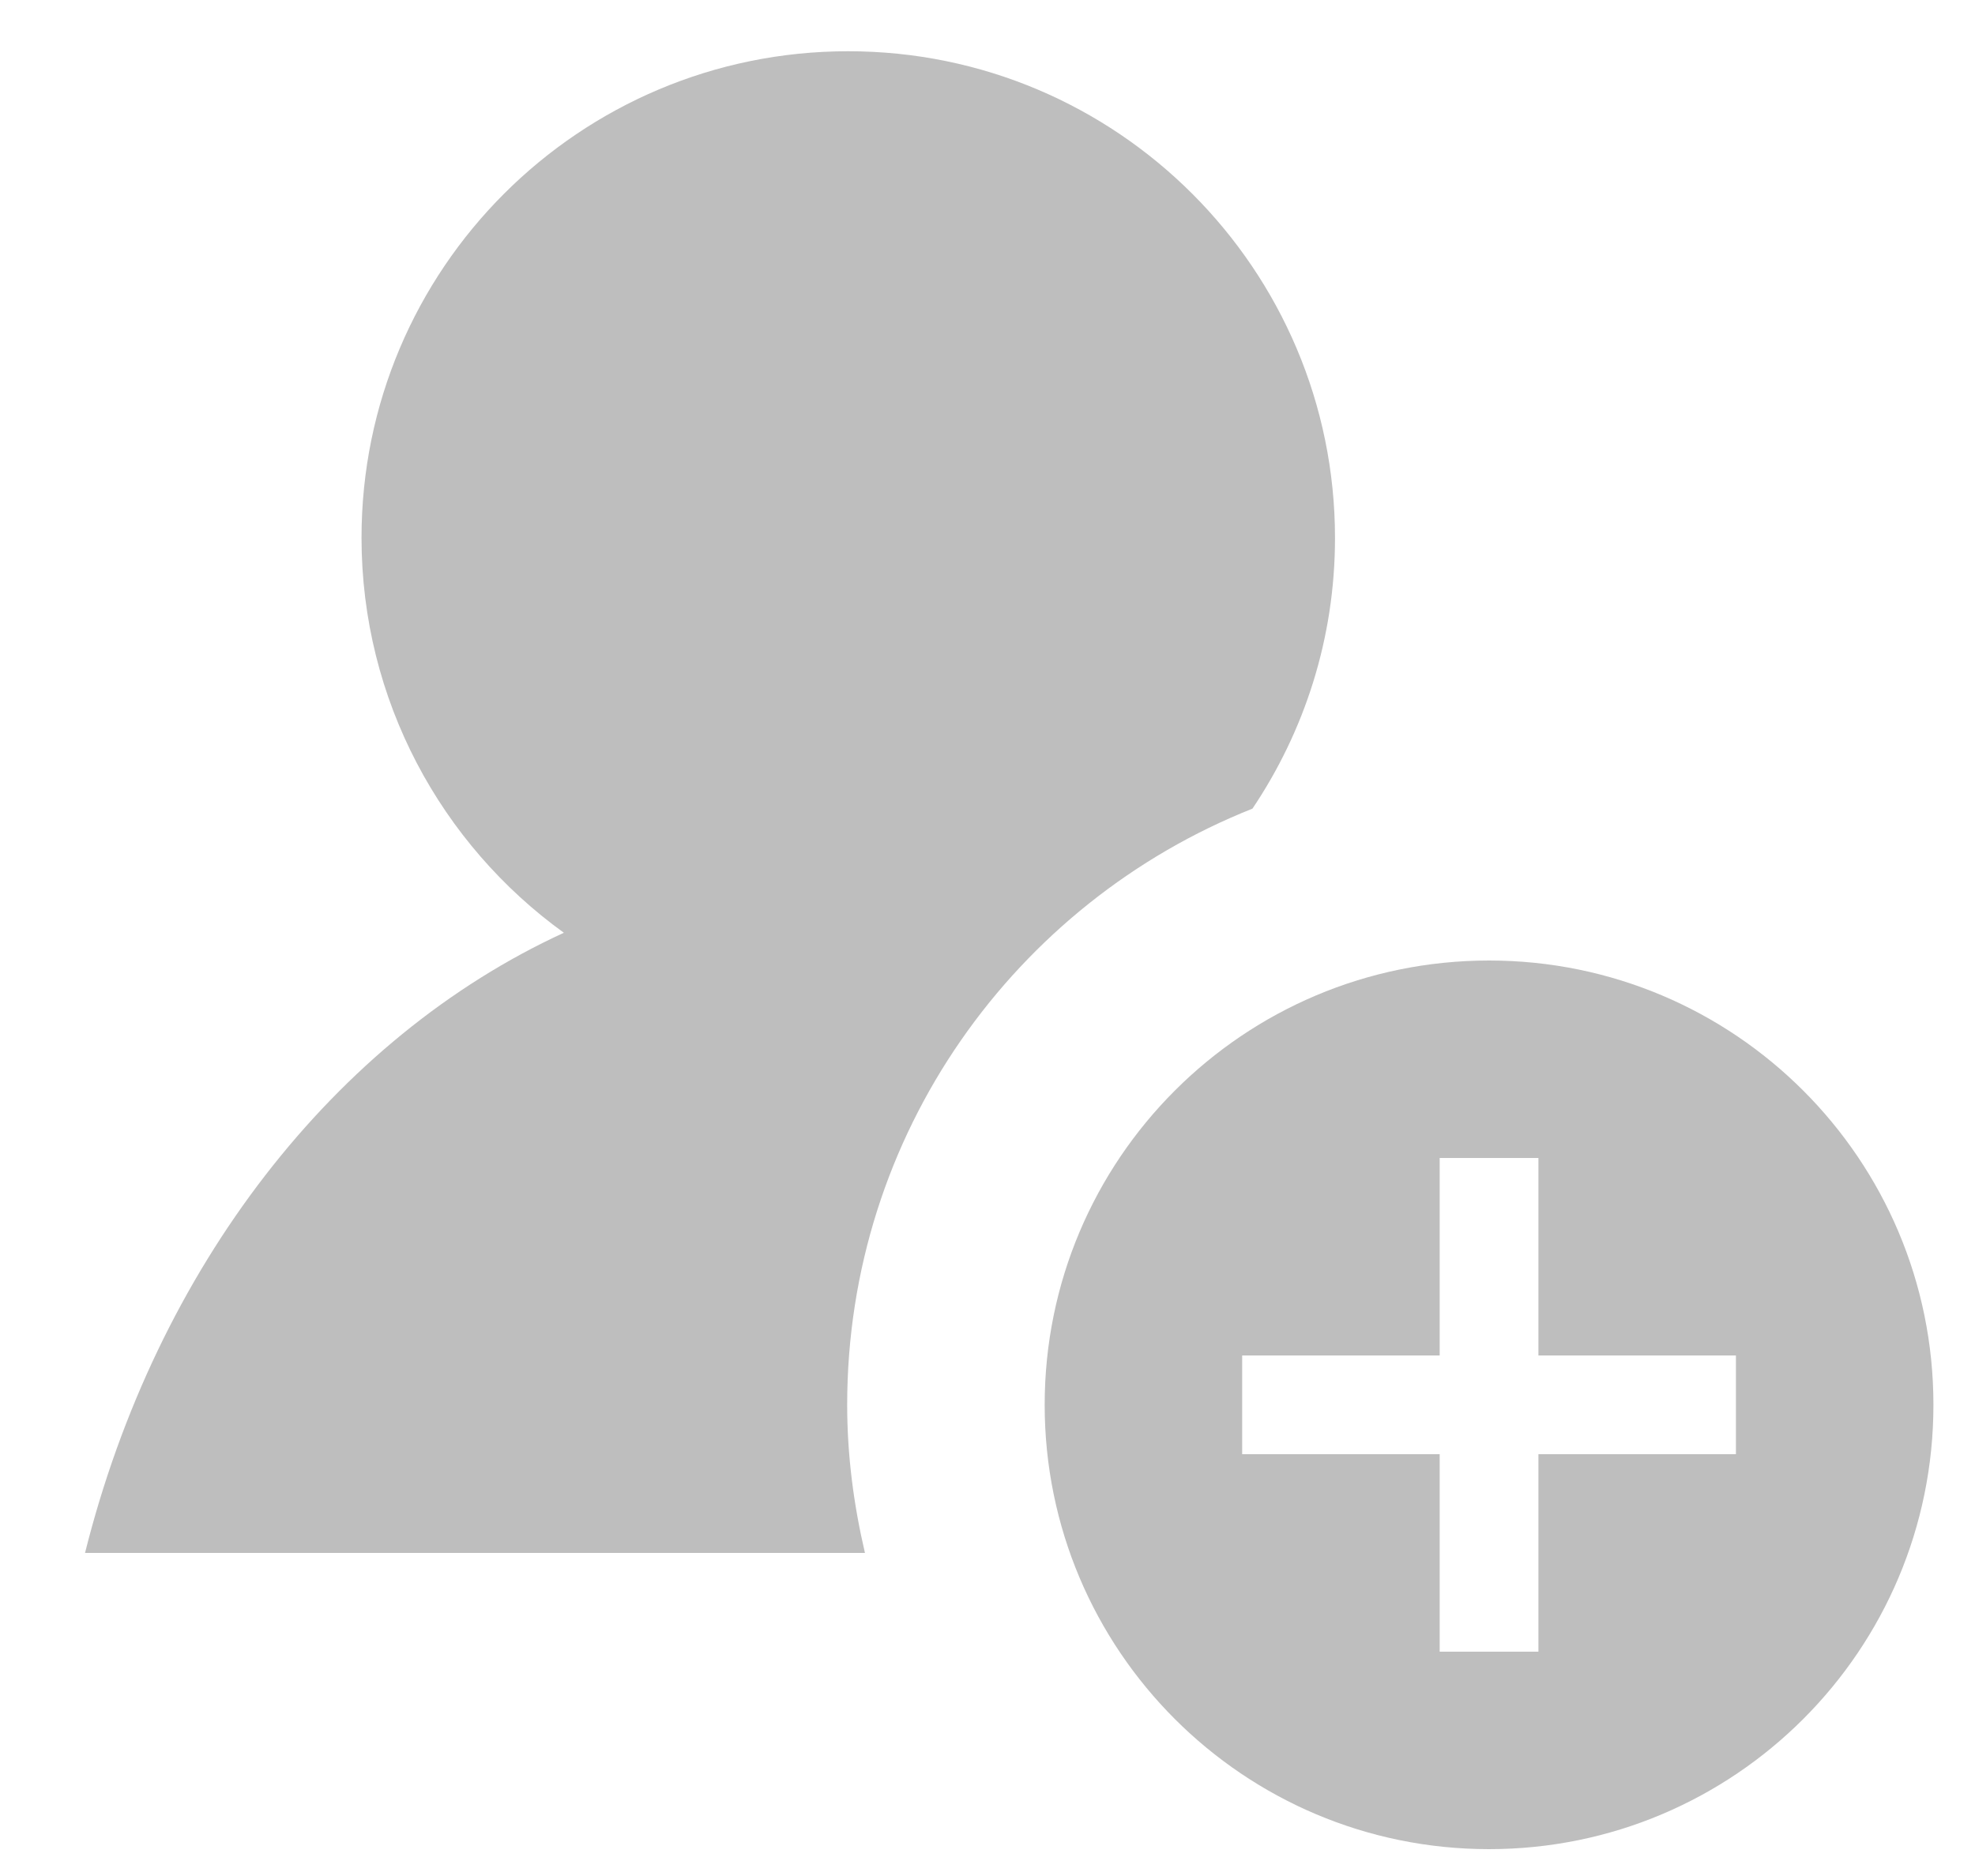
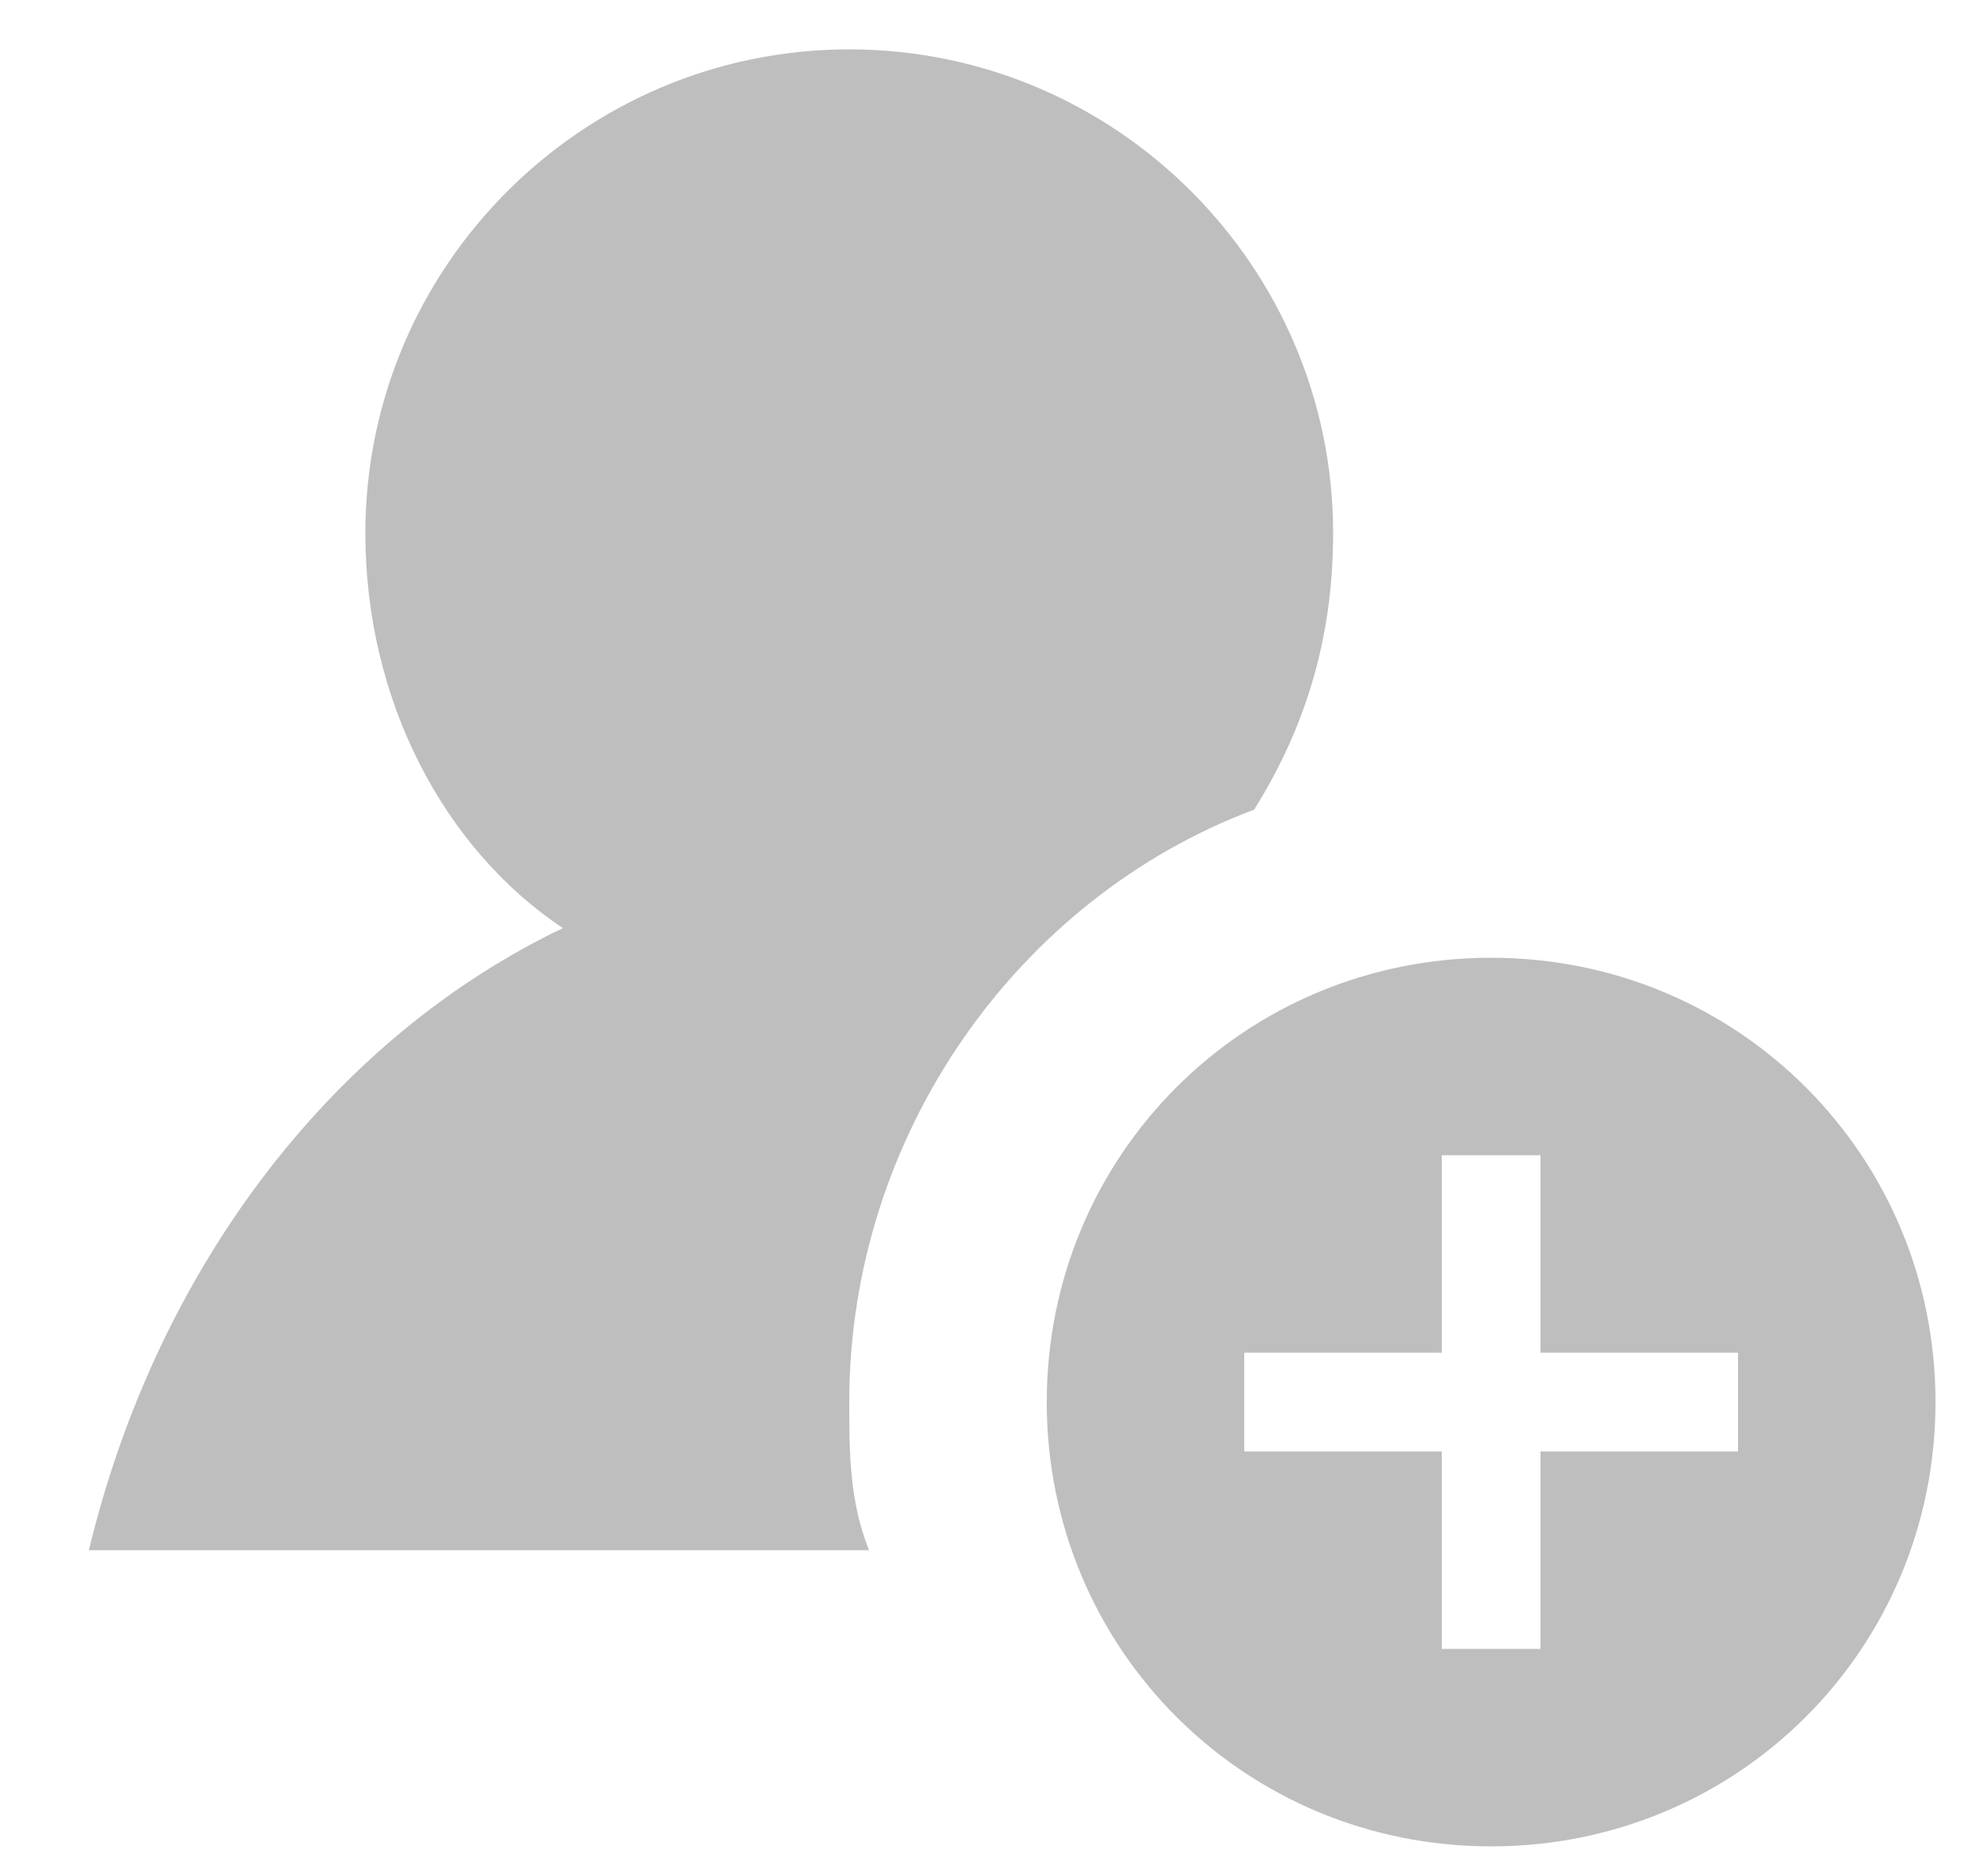
- <svg xmlns="http://www.w3.org/2000/svg" width="20px" height="19px" viewBox="0 0 20 19" version="1.1">
-   <defs />
-   <g id="Page-1" stroke="none" stroke-width="1" fill="none" fill-rule="evenodd">
-     <g id="-icons" transform="translate(-471, -451)" fill="#BEBEBE">
-       <g id="icon-request" transform="translate(471, 451)">
-         <path d="M8.579,14.228 C8.579,11.485 10.28,9.144 12.683,8.19 C13.21,7.406 13.519,6.464 13.519,5.449 C13.519,2.728 11.311,0.519 8.589,0.519 C5.868,0.519 3.661,2.724 3.661,5.446 C3.661,7.092 4.47,8.552 5.71,9.447 C3.388,10.514 1.584,12.839 0.861,15.728 L8.759,15.728 C8.646,15.245 8.579,14.745 8.579,14.228" id="Fill-39" />
-         <path d="M15.079,9.728 C12.593,9.728 10.579,11.742 10.579,14.228 C10.579,16.713 12.593,18.728 15.079,18.728 C17.564,18.728 19.579,16.713 19.579,14.228 C19.579,11.742 17.564,9.728 15.079,9.728 L15.079,9.728 Z M17.579,14.728 L15.579,14.728 L15.579,16.728 L14.579,16.728 L14.579,14.728 L12.579,14.728 L12.579,13.728 L14.579,13.728 L14.579,11.728 L15.579,11.728 L15.579,13.728 L17.579,13.728 L17.579,14.728 L17.579,14.728 Z" id="Fill-40" />
-       </g>
+ <svg xmlns="http://www.w3.org/2000/svg" width="20" height="19" viewBox="0 0 20 19">
+   <g fill="none">
+     <g fill="#BEBEBE">
+       <path d="M8.6 14.2C8.6 11.5 10.3 9.1 12.7 8.2 13.2 7.4 13.5 6.5 13.5 5.4 13.5 2.7 11.3 0.5 8.6 0.5 5.9 0.5 3.7 2.7 3.7 5.4 3.7 7.1 4.5 8.6 5.7 9.4 3.4 10.5 1.6 12.8 0.9 15.7L8.8 15.7C8.6 15.2 8.6 14.7 8.6 14.2" />
+       <path d="M15.1 9.7C12.6 9.7 10.6 11.7 10.6 14.2 10.6 16.7 12.6 18.7 15.1 18.7 17.6 18.7 19.6 16.7 19.6 14.2 19.6 11.7 17.6 9.7 15.1 9.7L15.1 9.7ZM17.6 14.7L15.6 14.7 15.6 16.7 14.6 16.7 14.6 14.7 12.6 14.7 12.6 13.7 14.6 13.7 14.6 11.7 15.6 11.7 15.6 13.7 17.6 13.7 17.6 14.7 17.6 14.7Z" />
    </g>
  </g>
</svg>
